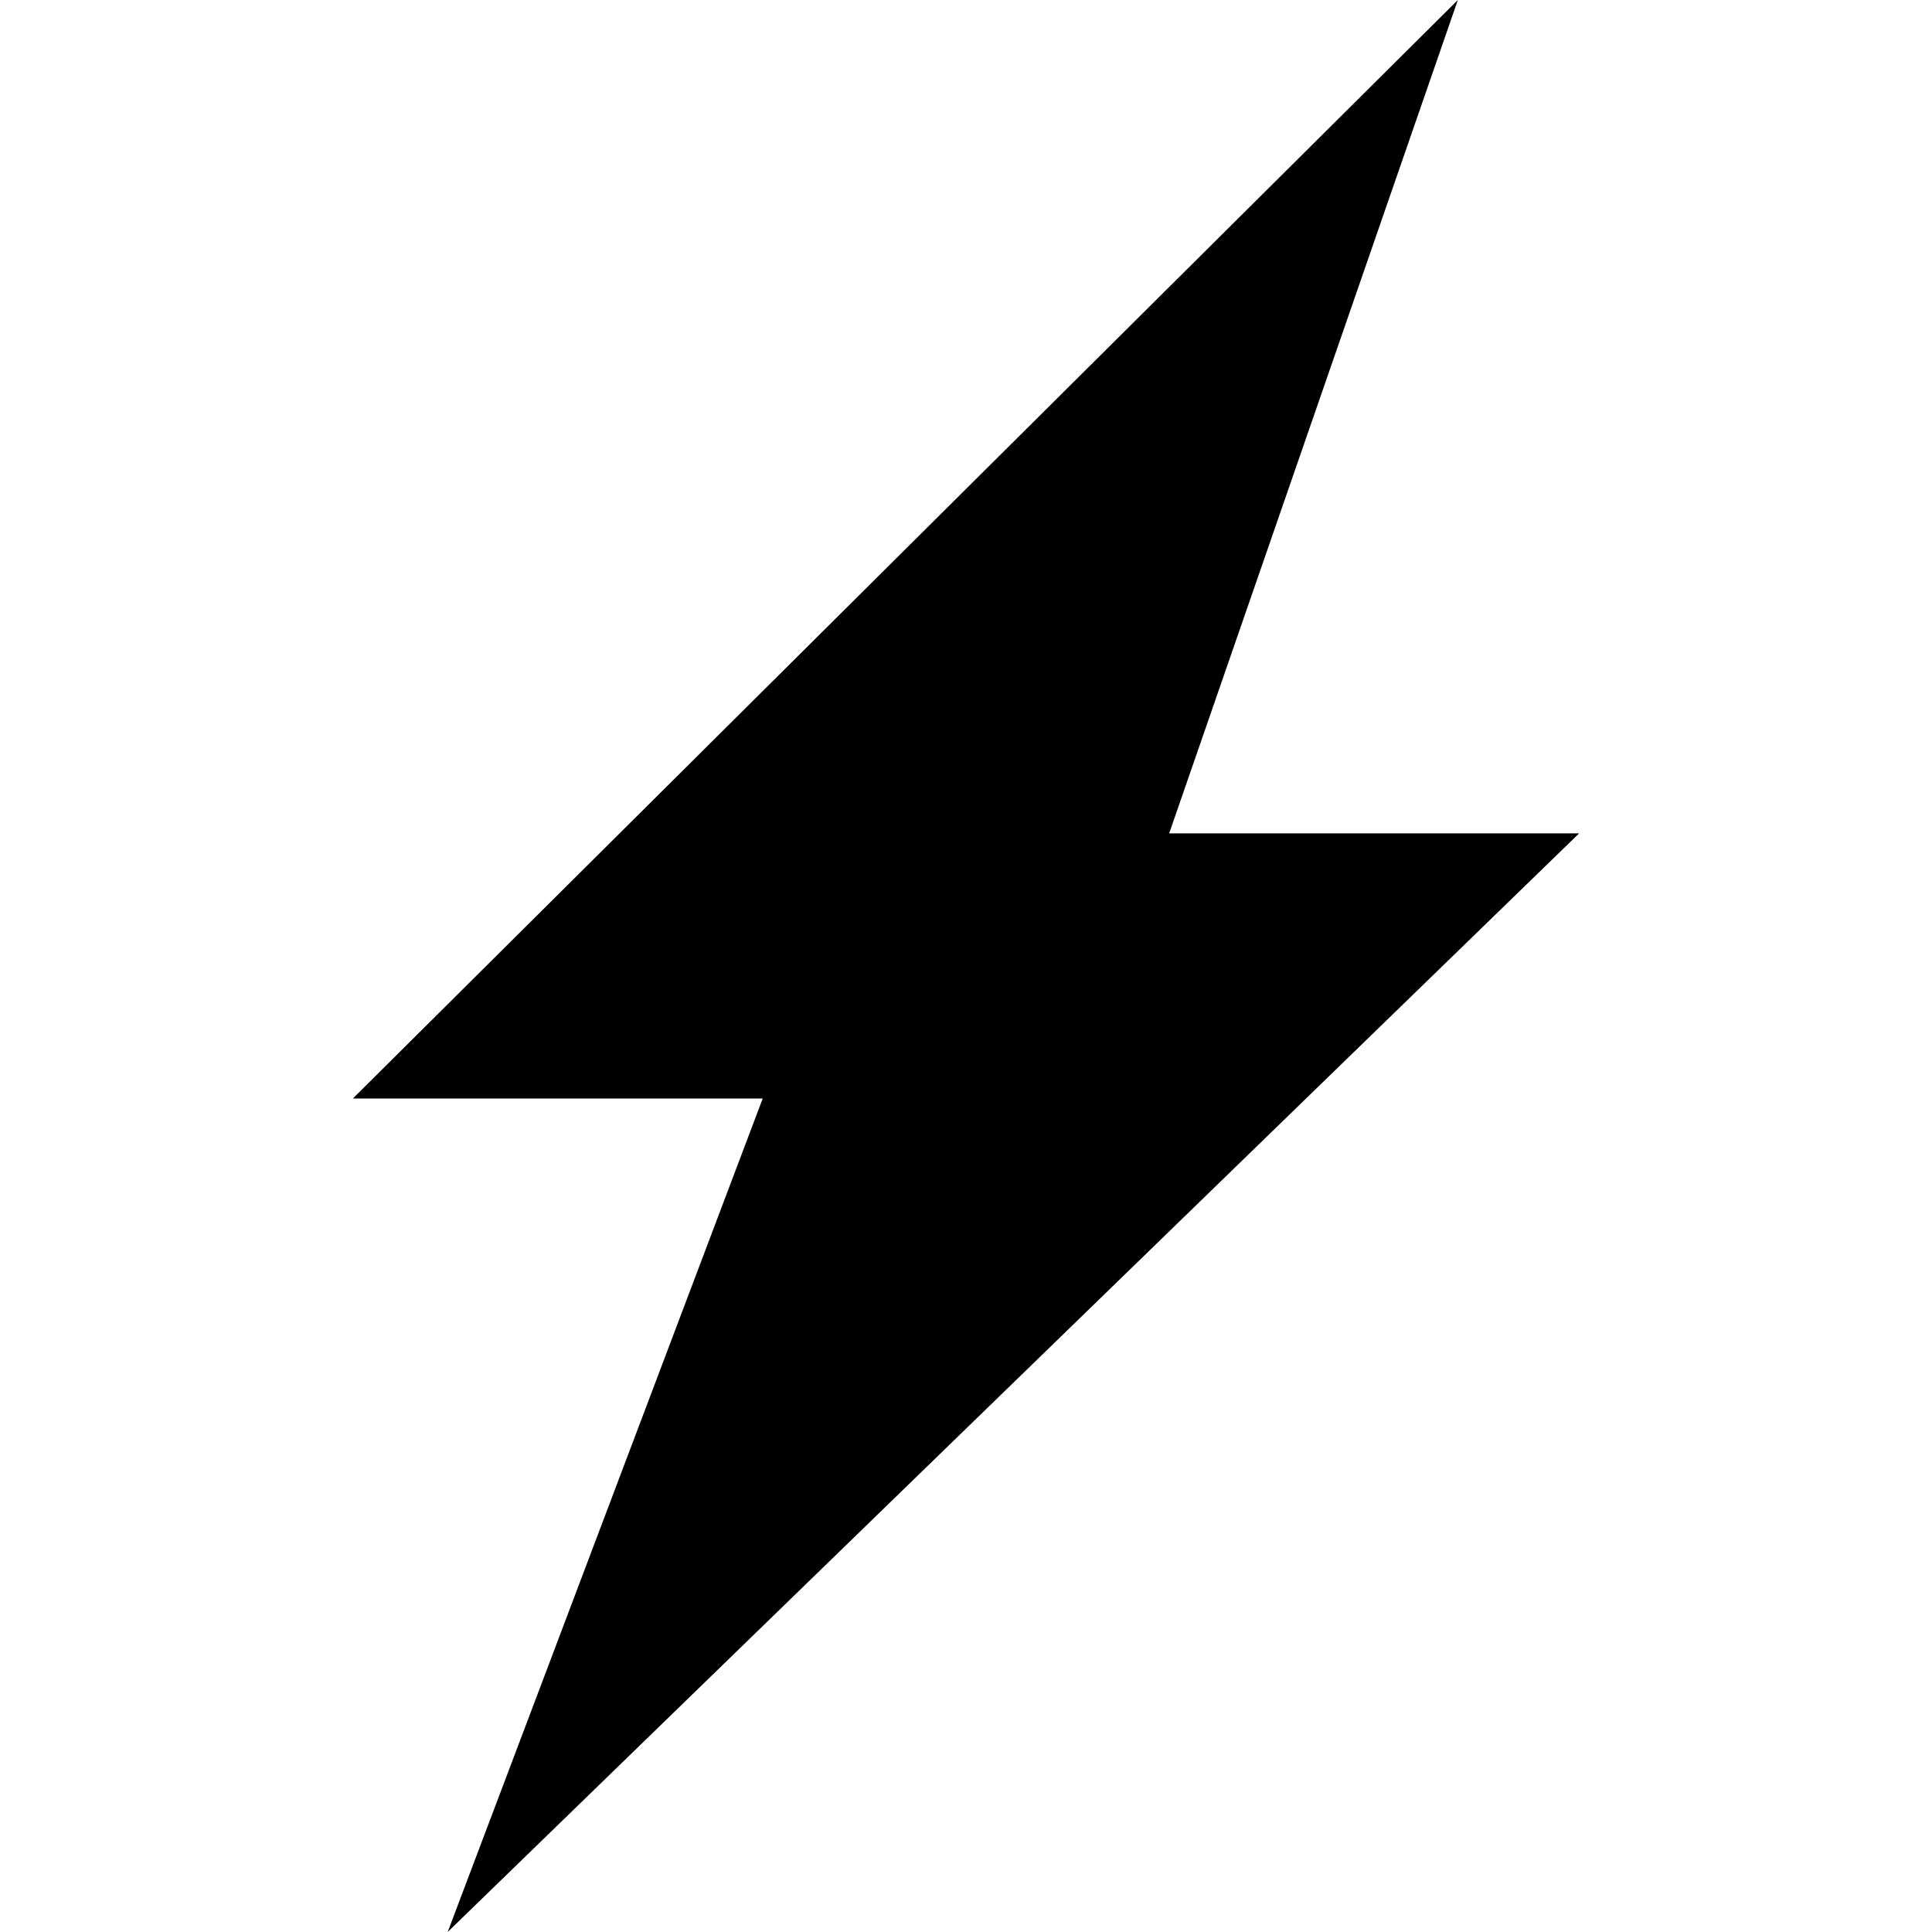
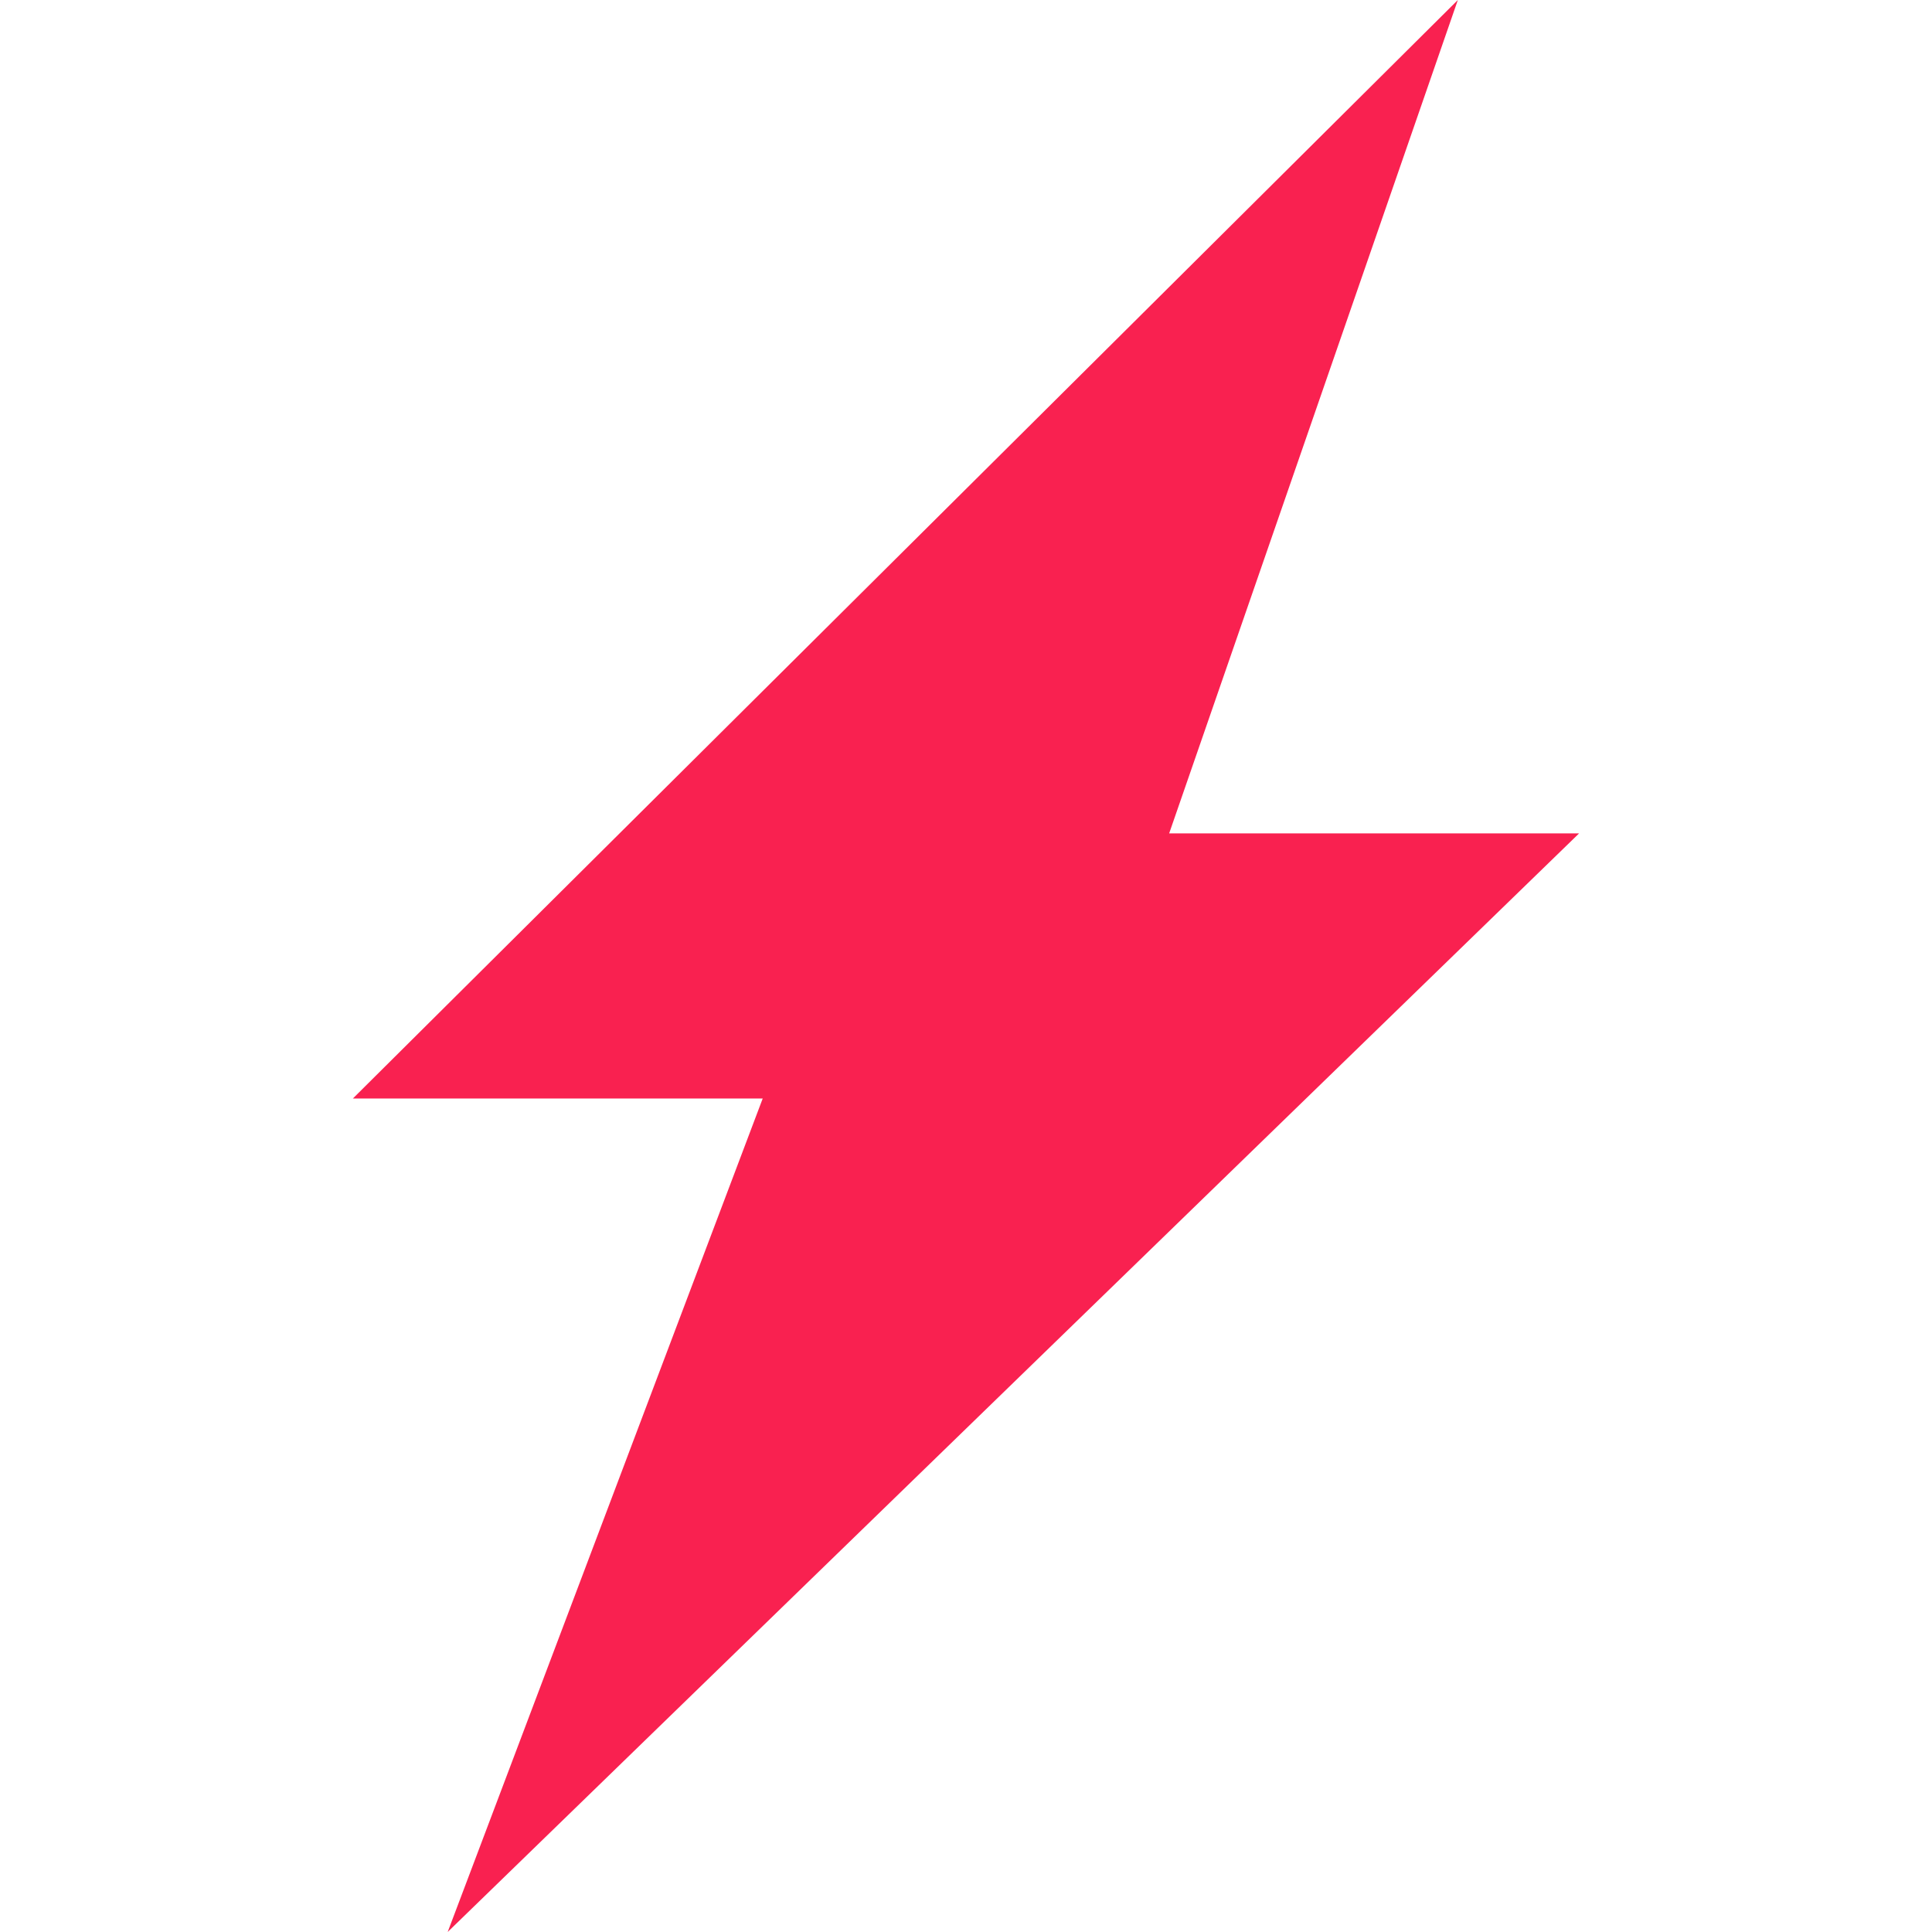
- <svg xmlns="http://www.w3.org/2000/svg" version="1.1" id="Capa_1" x="0px" y="0px" viewBox="0 0 27.793 27.793" style="enable-background:new 0 0 27.793 27.793;" xml:space="preserve">
-   <g>
-     <g id="c1_ray">
-       <polygon points="20.972,0 5.076,15.803 10.972,15.803 6.44,27.793 22.716,11.989 16.819,11.989   " />
+ <svg xmlns="http://www.w3.org/2000/svg" version="1.1" style="enable-background:new 0 0 27.793 27.793;" xml:space="preserve" width="27.793" height="27.793">
+   <rect id="backgroundrect" width="100%" height="100%" x="0" y="0" fill="none" stroke="none" />
+   <g class="currentLayer" style="">
+     <g id="svg_1" class="selected" fill-opacity="1" fill="#f92150">
+       <g id="c1_ray" fill="#f92150">
+         <polygon points="20.972,0 5.076,15.803 10.972,15.803 6.44,27.793 22.716,11.989 16.819,11.989   " id="svg_2" fill="#f92150" />
+       </g>
+       <g id="Capa_1_29_" fill="#f92150">
+ 	</g>
    </g>
-     <g id="Capa_1_29_">
- 	</g>
+     <g id="svg_3">
+ </g>
+     <g id="svg_4">
+ </g>
+     <g id="svg_5">
+ </g>
+     <g id="svg_6">
+ </g>
+     <g id="svg_7">
+ </g>
+     <g id="svg_8">
+ </g>
+     <g id="svg_9">
+ </g>
+     <g id="svg_10">
+ </g>
+     <g id="svg_11">
+ </g>
+     <g id="svg_12">
+ </g>
+     <g id="svg_13">
+ </g>
+     <g id="svg_14">
+ </g>
+     <g id="svg_15">
+ </g>
+     <g id="svg_16">
+ </g>
+     <g id="svg_17">
+ </g>
  </g>
-   <g>
- </g>
-   <g>
- </g>
-   <g>
- </g>
-   <g>
- </g>
-   <g>
- </g>
-   <g>
- </g>
-   <g>
- </g>
-   <g>
- </g>
-   <g>
- </g>
-   <g>
- </g>
-   <g>
- </g>
-   <g>
- </g>
-   <g>
- </g>
-   <g>
- </g>
-   <g>
- </g>
</svg>
